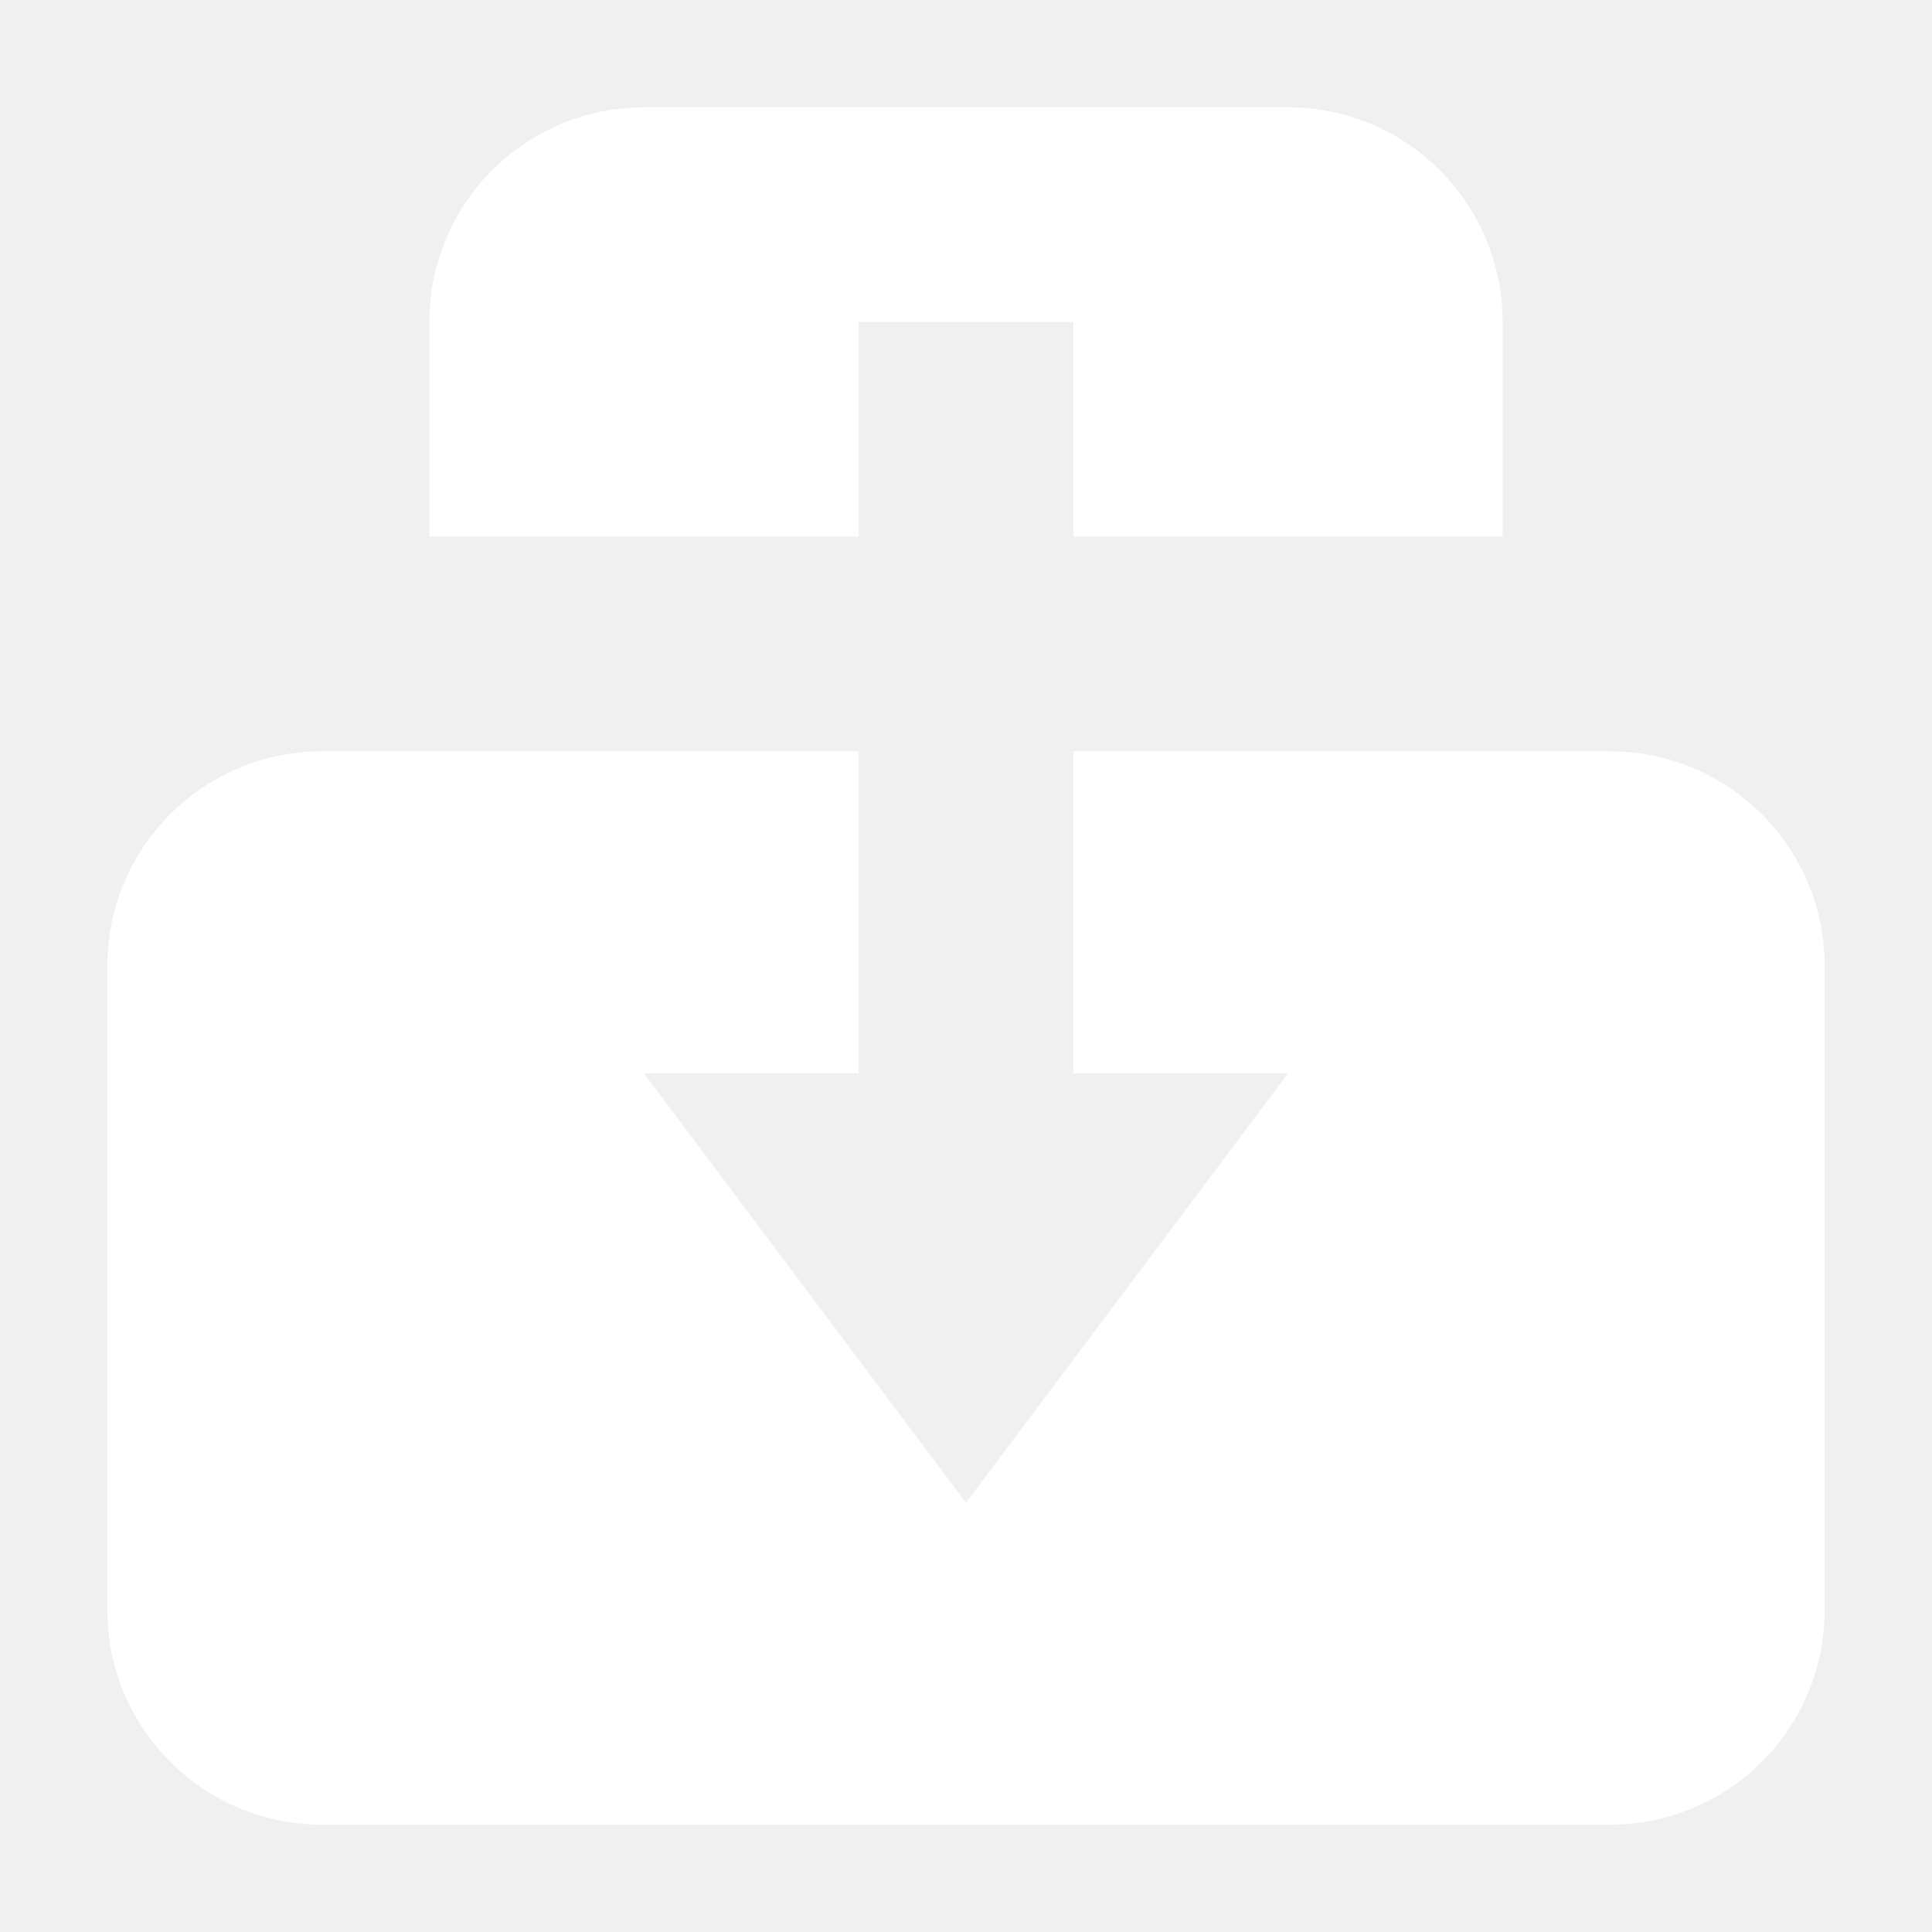
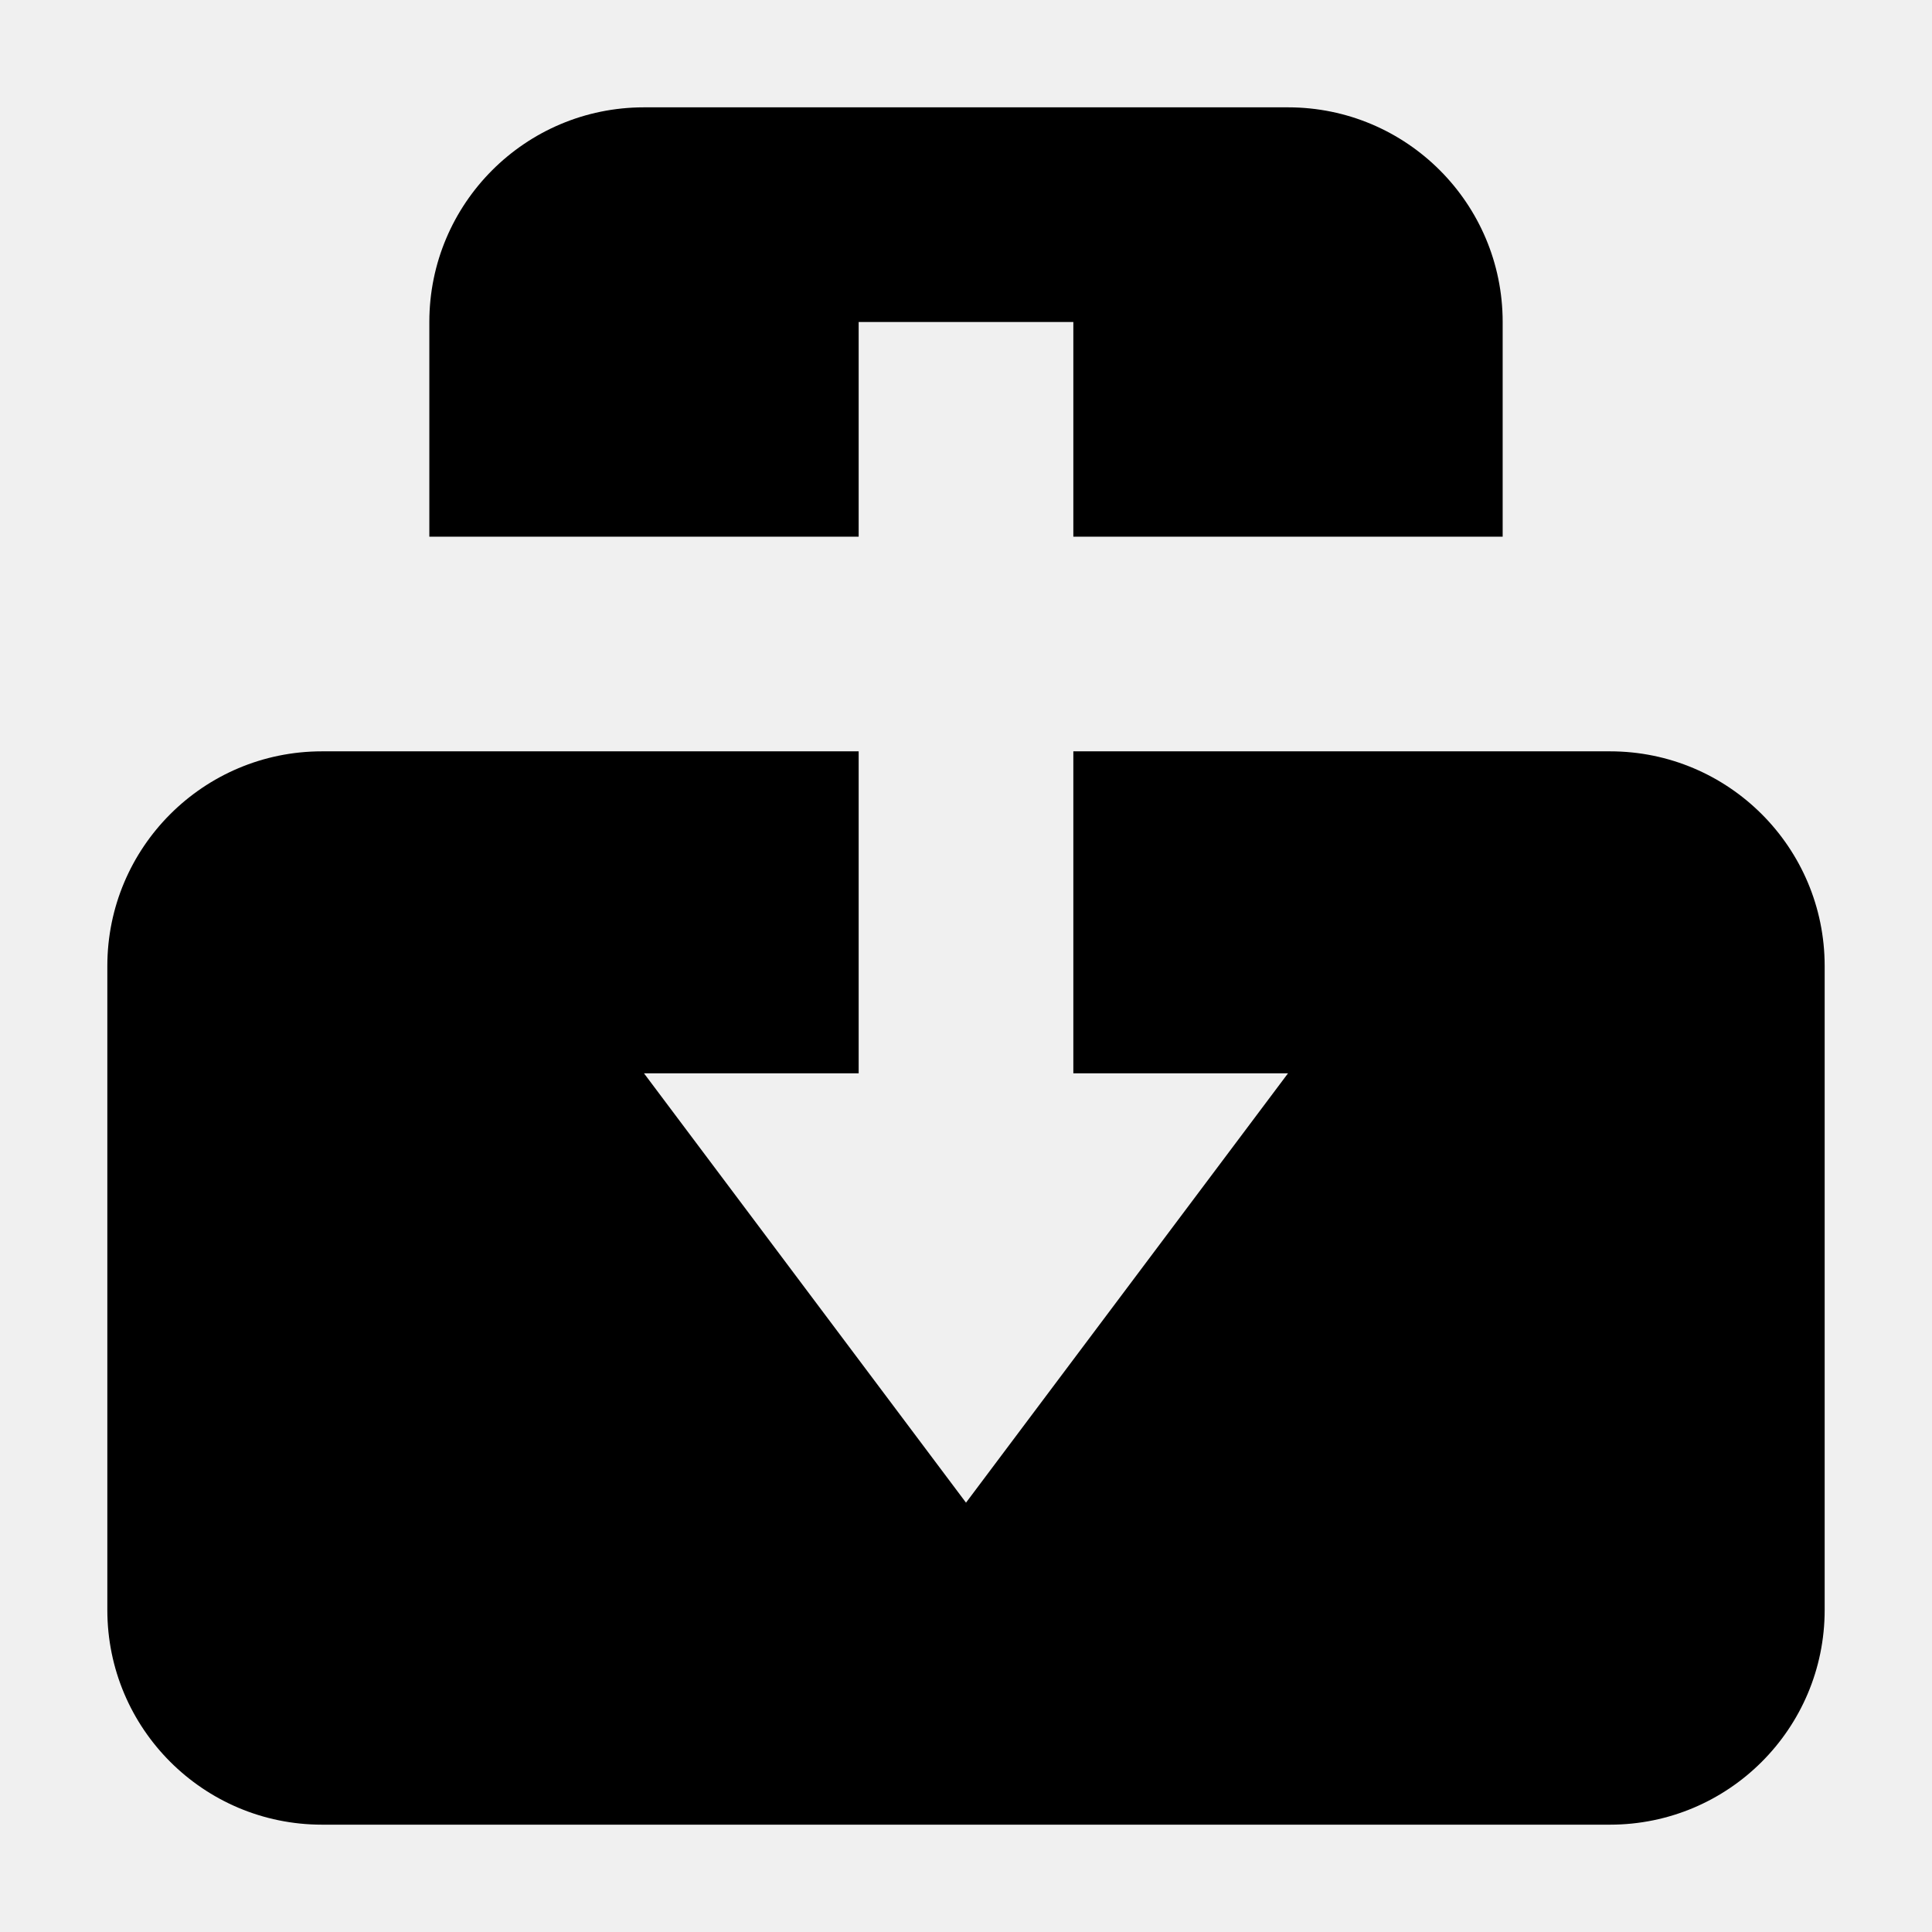
- <svg xmlns="http://www.w3.org/2000/svg" width="18" height="18">
-   <path d="M6 1a2 2 0 00-2 2v2h4V3h2V5h4V3a2 2 0 00-2-2zM3 7a2 2 0 00-2 2v6a2 2 0 002 2h12a2 2 0 002-2V9a2 2 0 00-2-2h-5v3h2l-3 4-3-4h2V7z" fill="#fff" />
+ <svg xmlns="http://www.w3.org/2000/svg" width="18" height="18" viewBox="0 0 18 18">
+   <path d="M6 1a2 2 0 00-2 2v2h4V3h2V5h4V3a2 2 0 00-2-2zM3 7a2 2 0 00-2 2v6a2 2 0 002 2h12a2 2 0 002-2V9a2 2 0 00-2-2h-5v3h2l-3 4-3-4h2V7z" fill="currentColor" />
</svg>
